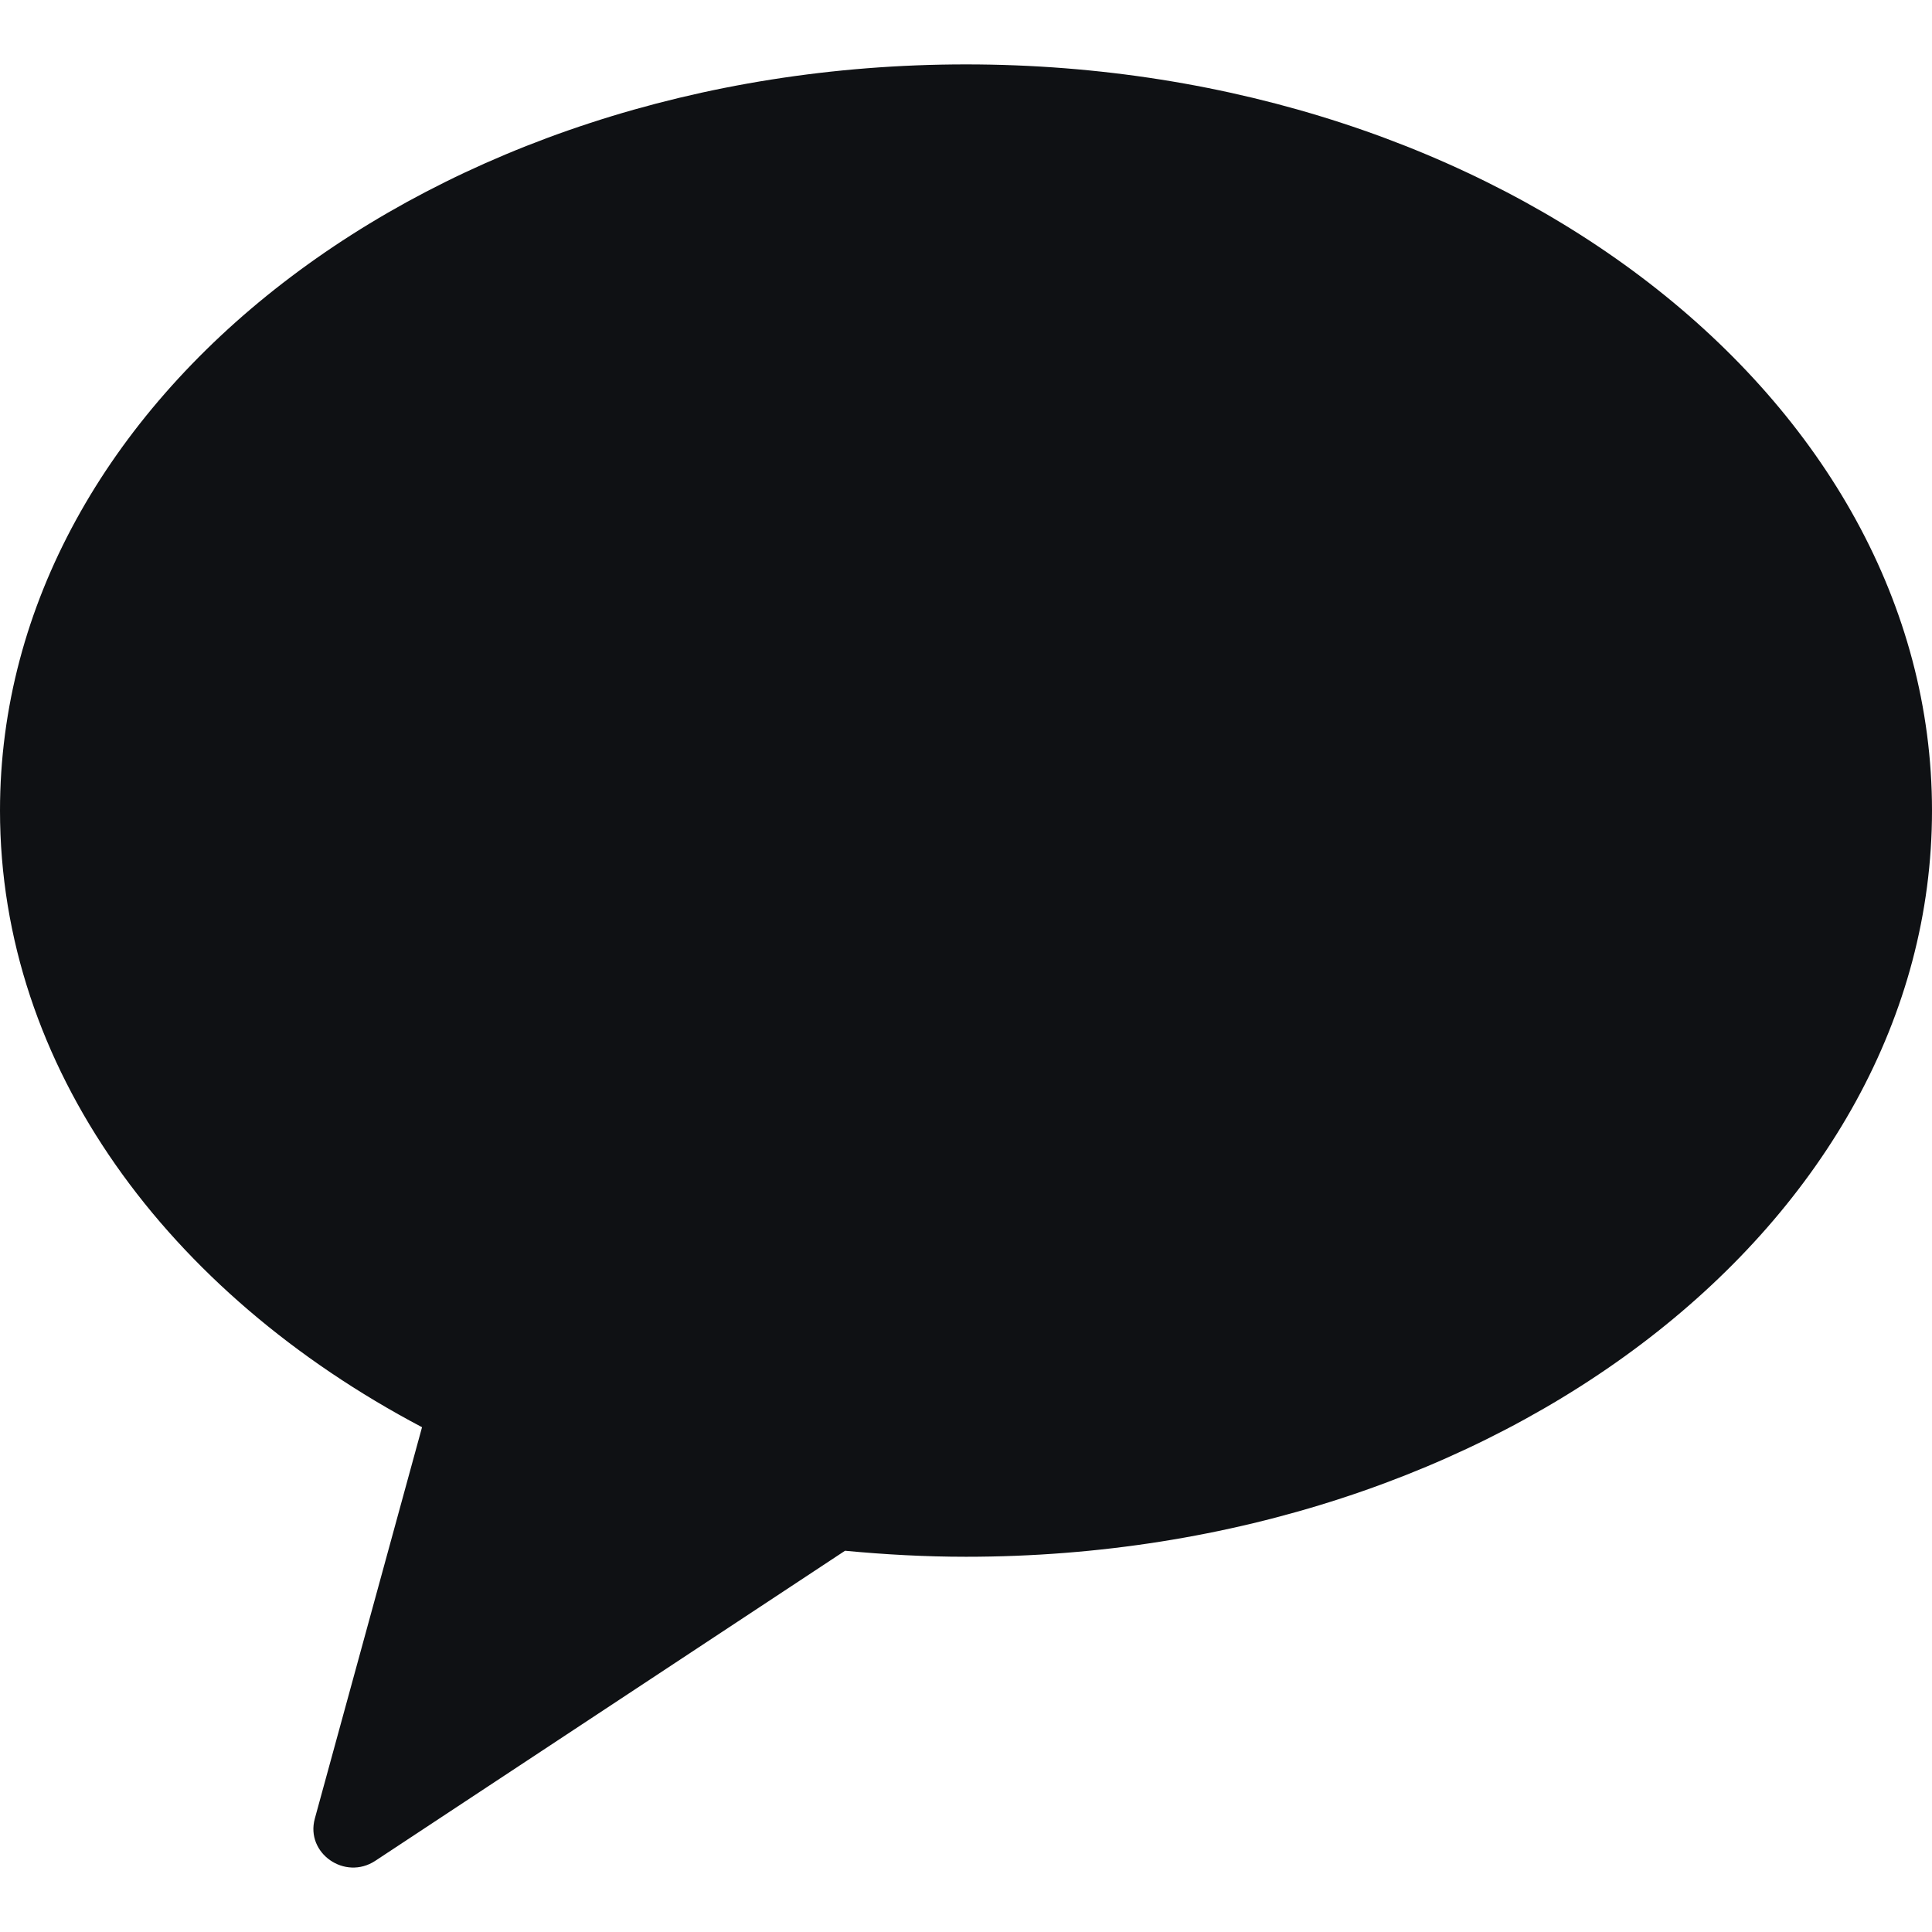
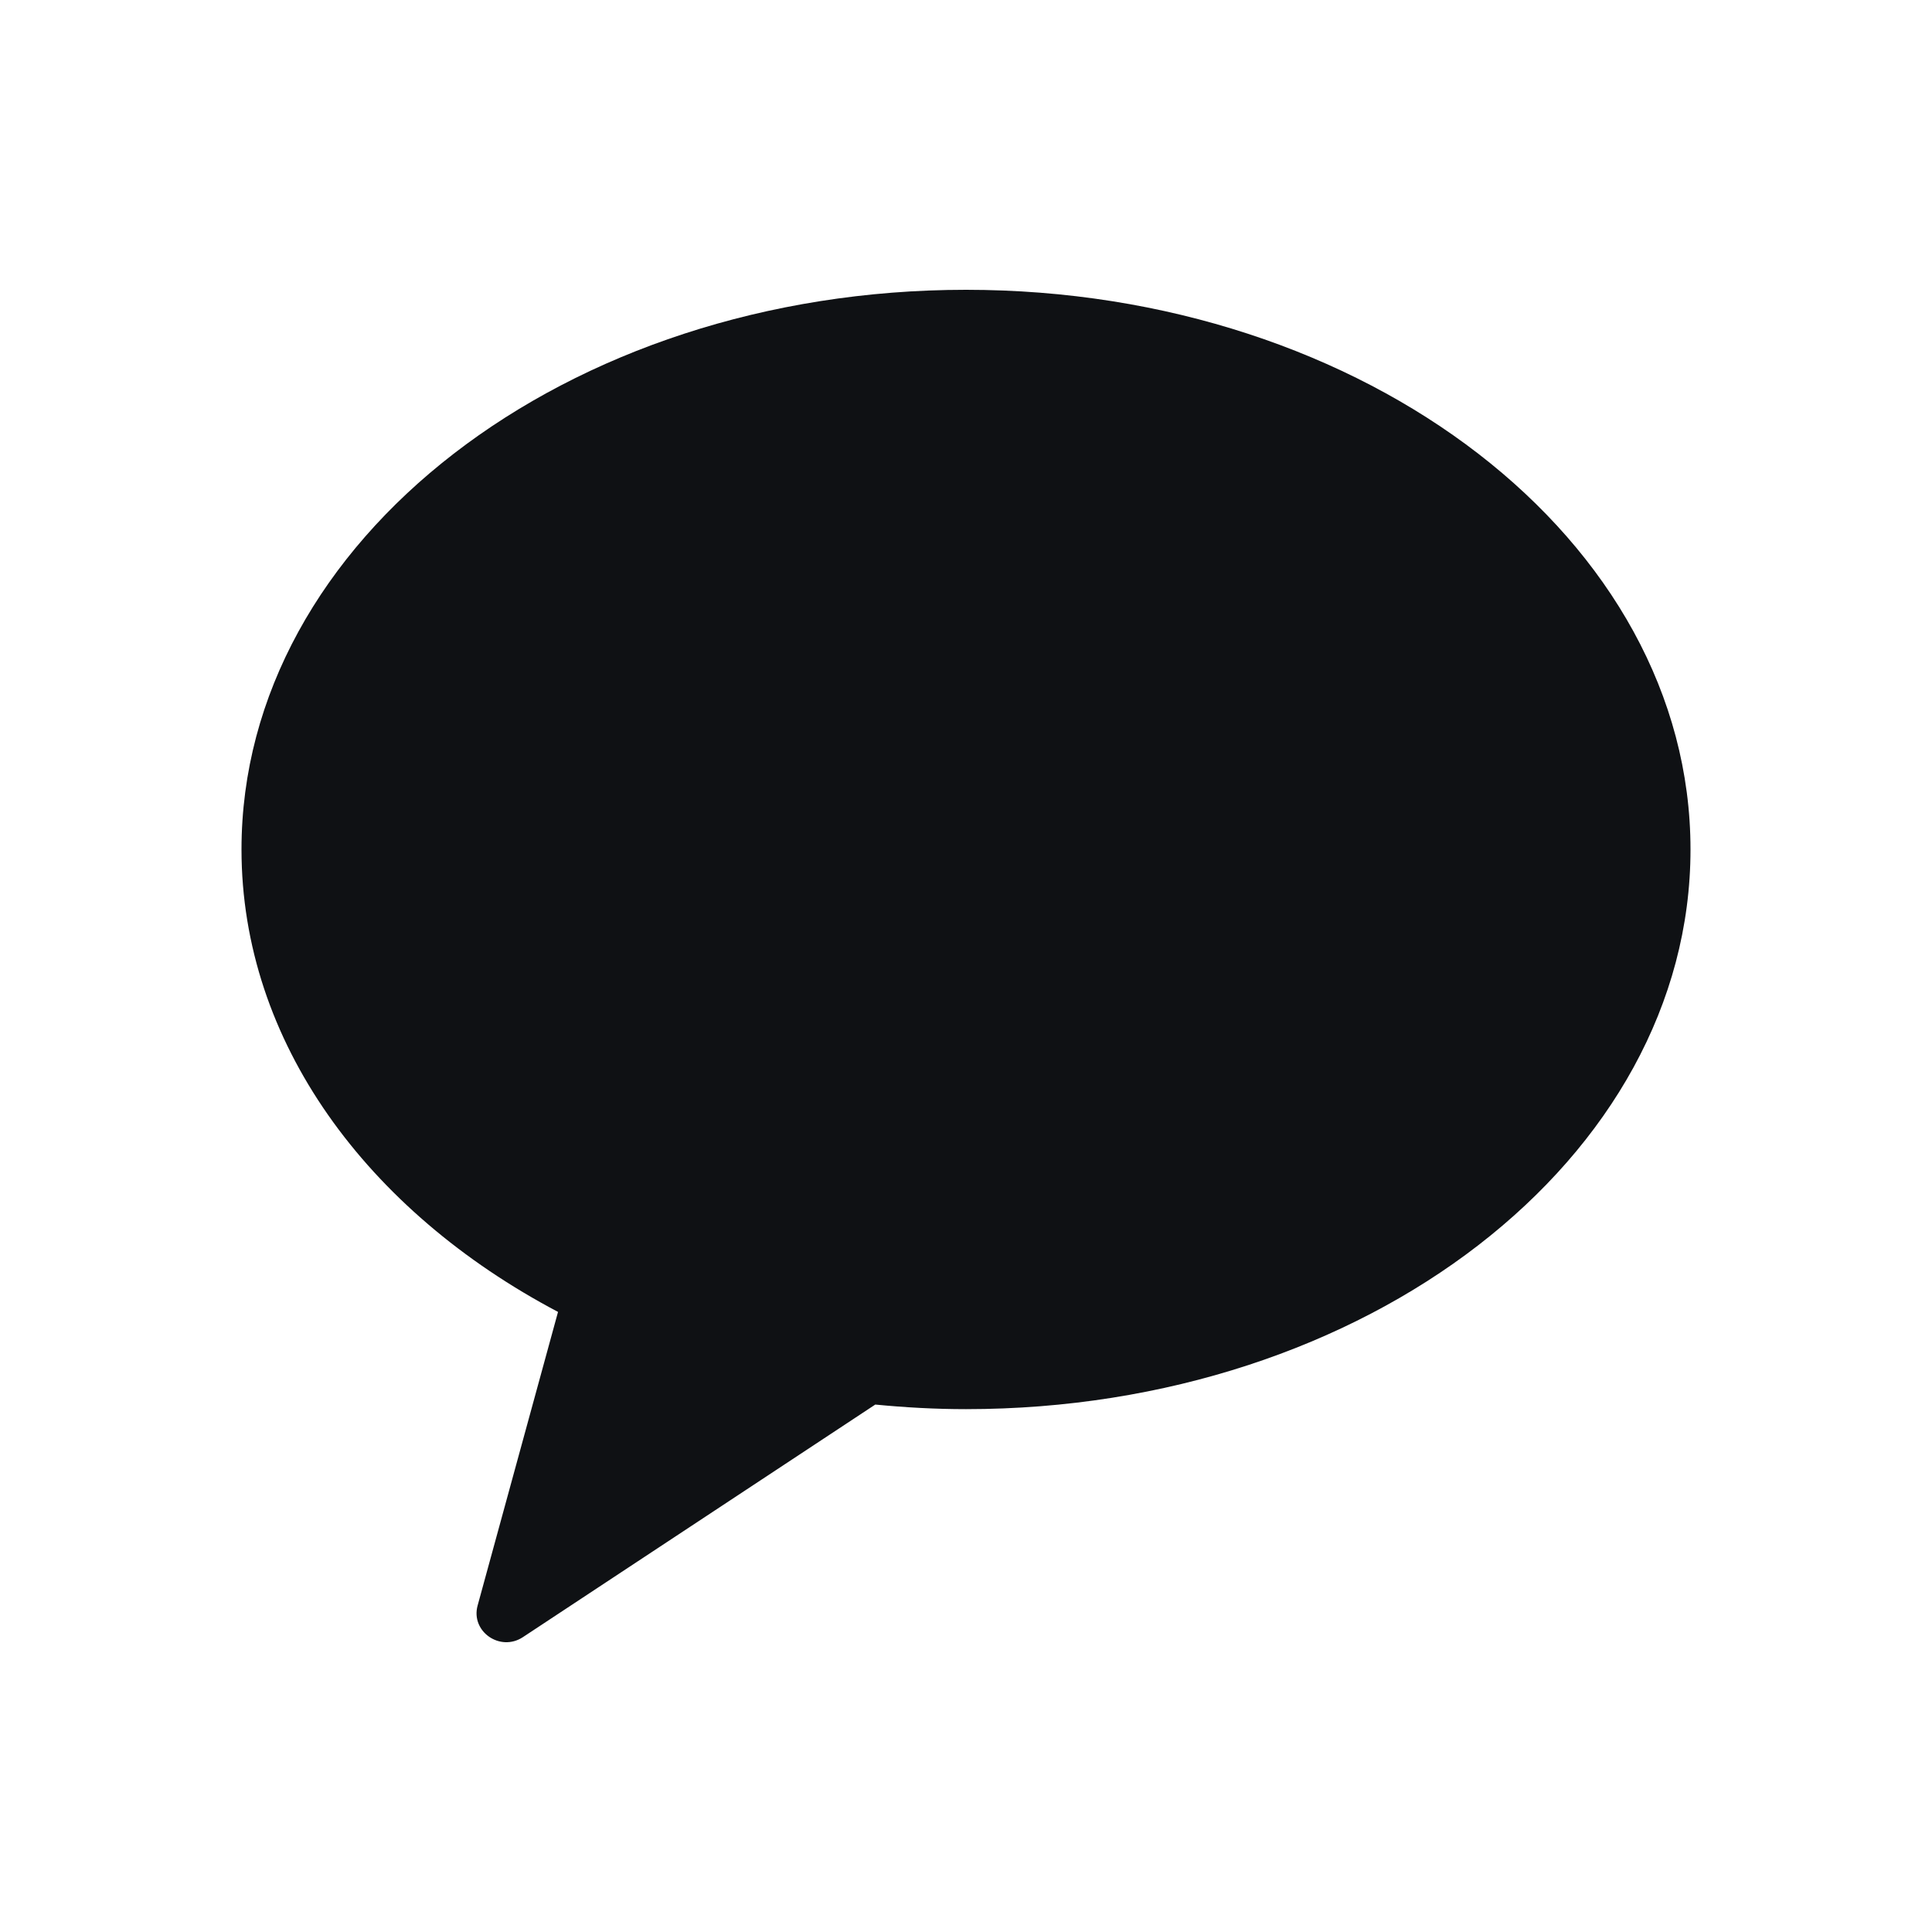
- <svg xmlns="http://www.w3.org/2000/svg" width="18" height="18" viewBox="0 0 18 18" fill="none">
-   <path fill-rule="evenodd" clip-rule="evenodd" d="M9 0.6C4.029 0.6 0 3.713 0 7.552C0 9.94 1.558 12.045 3.932 13.297L2.933 16.944C2.845 17.266 3.213 17.523 3.496 17.337L7.873 14.448C8.243 14.483 8.618 14.504 9 14.504C13.97 14.504 18 11.391 18 7.552C18 3.713 13.97 0.6 9 0.6Z" fill="#0F1114" />
+ <svg xmlns="http://www.w3.org/2000/svg" width="24" height="24" viewBox="0 0 24 24" fill="none">
+   <path fill-rule="evenodd" clip-rule="evenodd" d="M12 3.6C7.029 3.6 3 6.713 3 10.552C3 12.94 4.558 15.045 6.932 16.297L5.933 19.945C5.845 20.267 6.213 20.524 6.496 20.337L10.873 17.448C11.243 17.484 11.618 17.505 12 17.505C16.971 17.505 21 14.392 21 10.552C21 6.713 16.971 3.6 12 3.6Z" fill="#0F1114" />
</svg>
